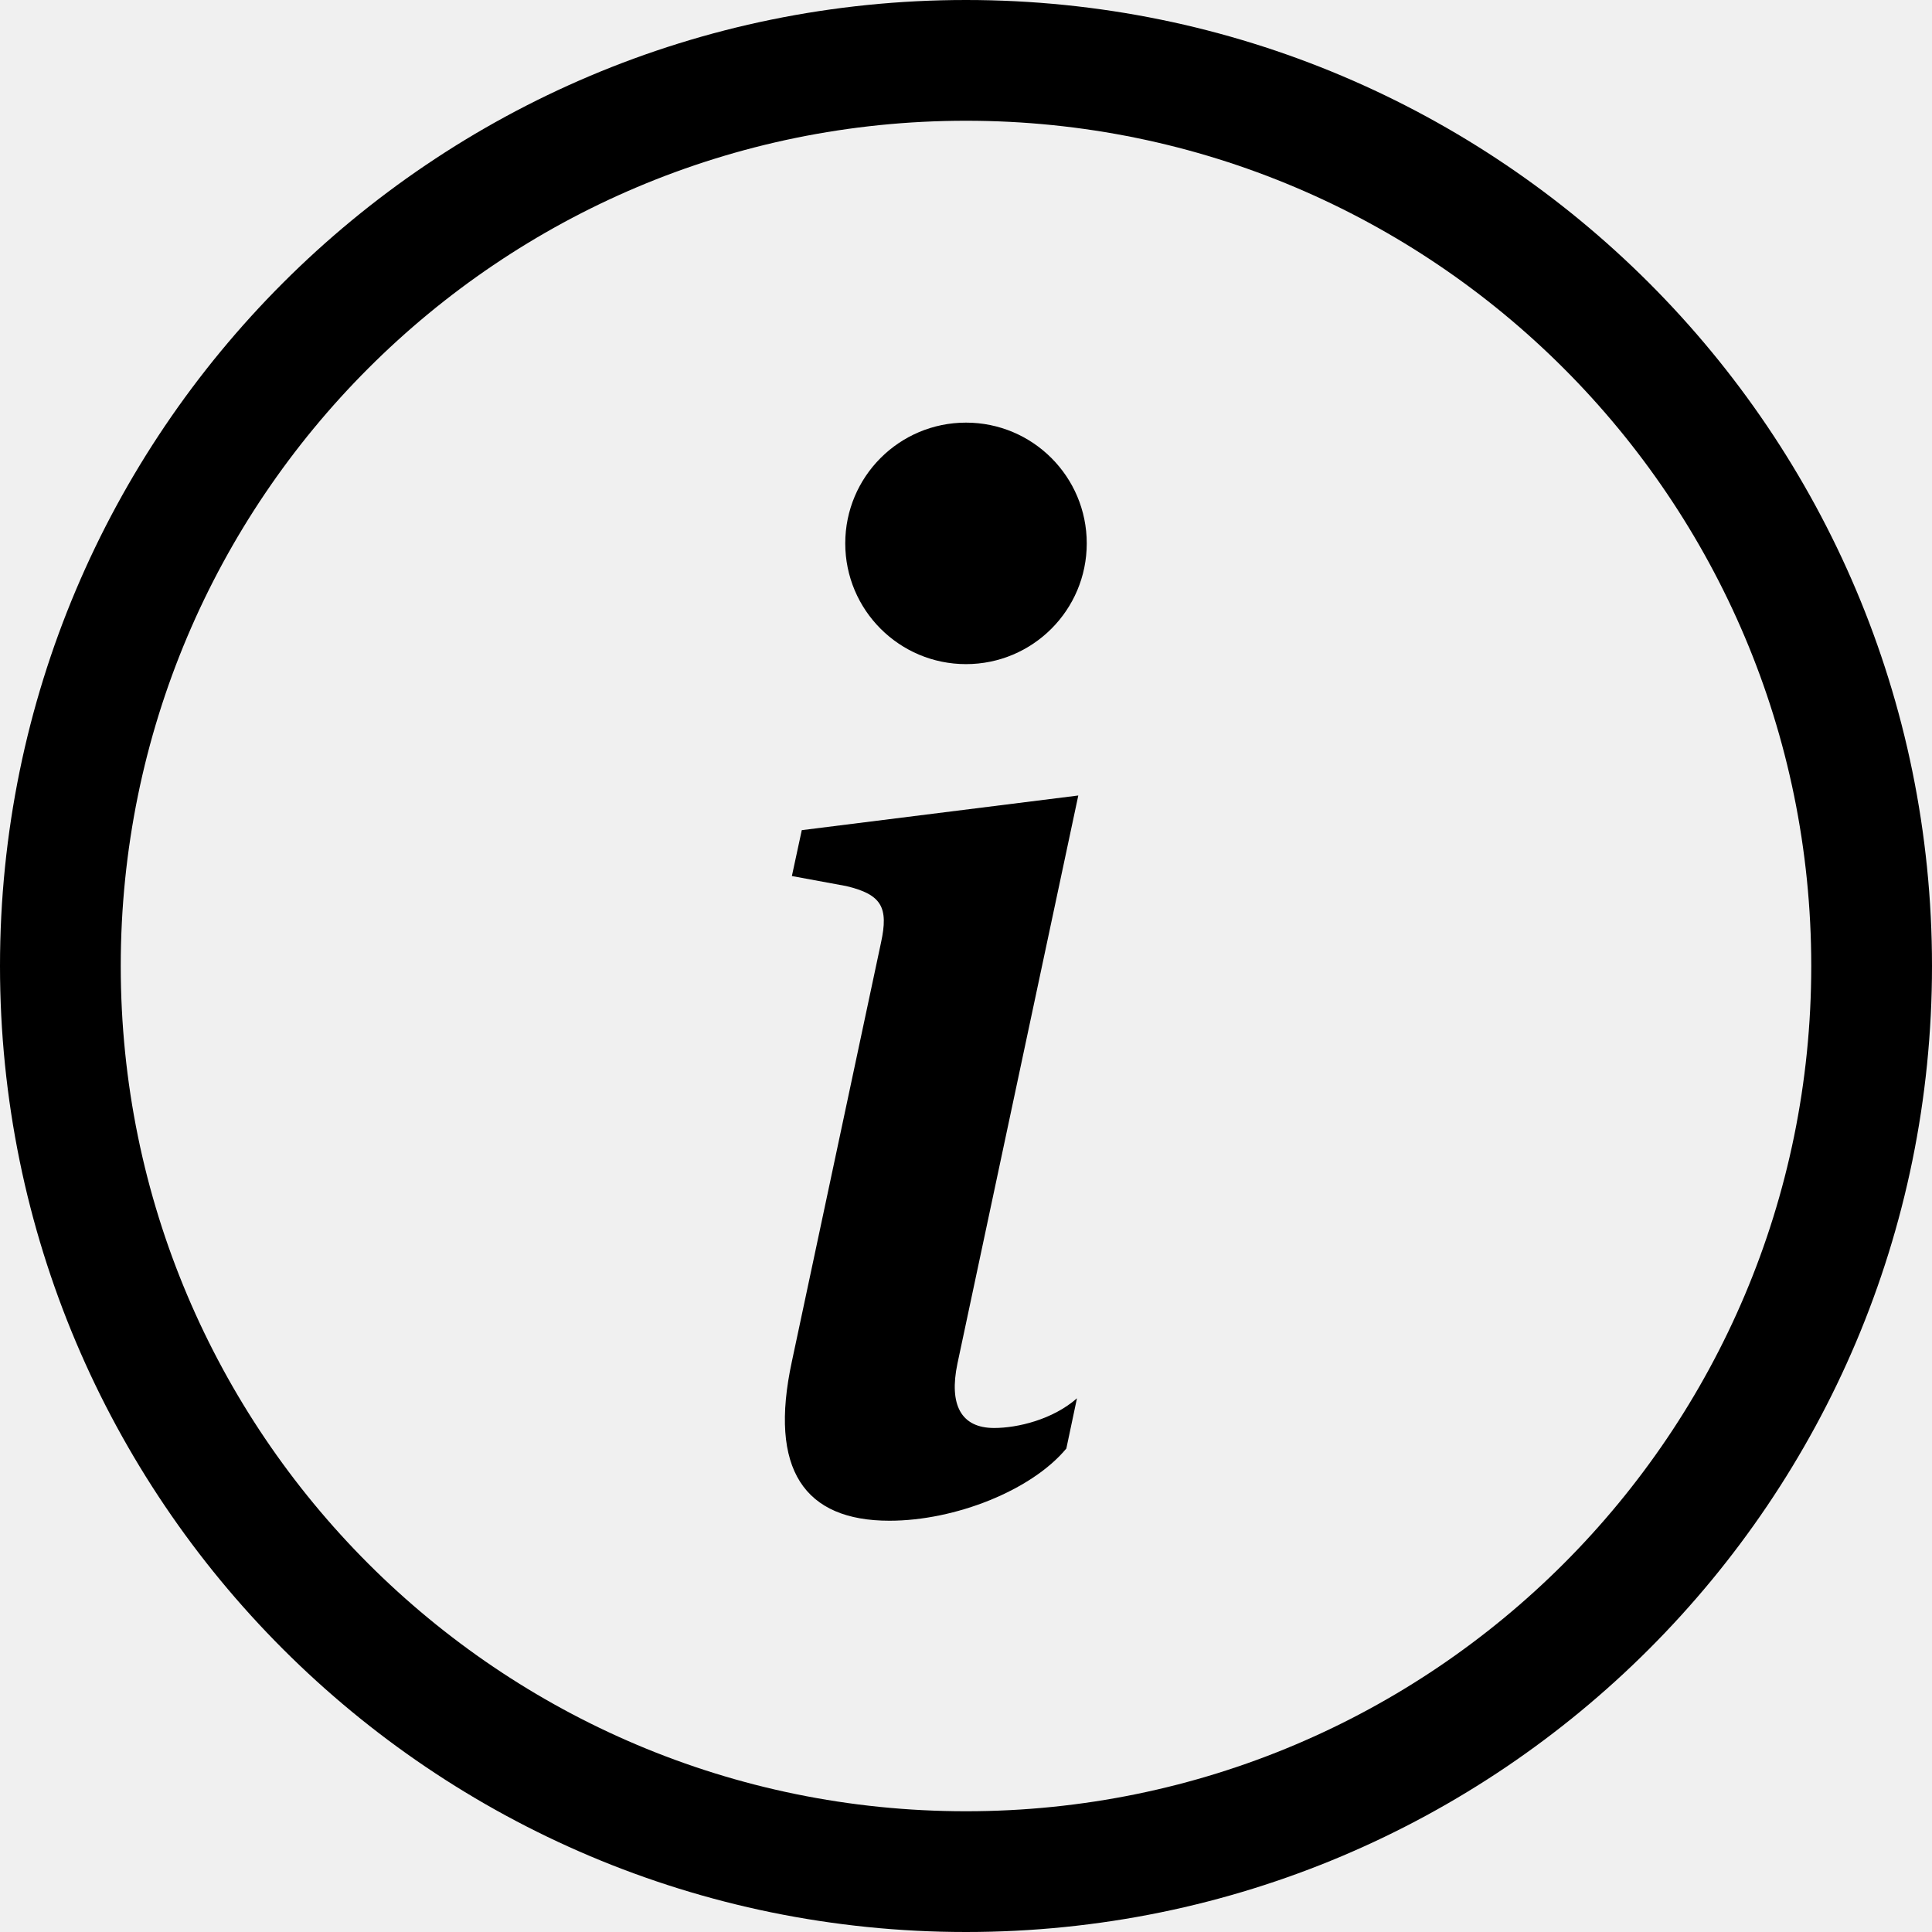
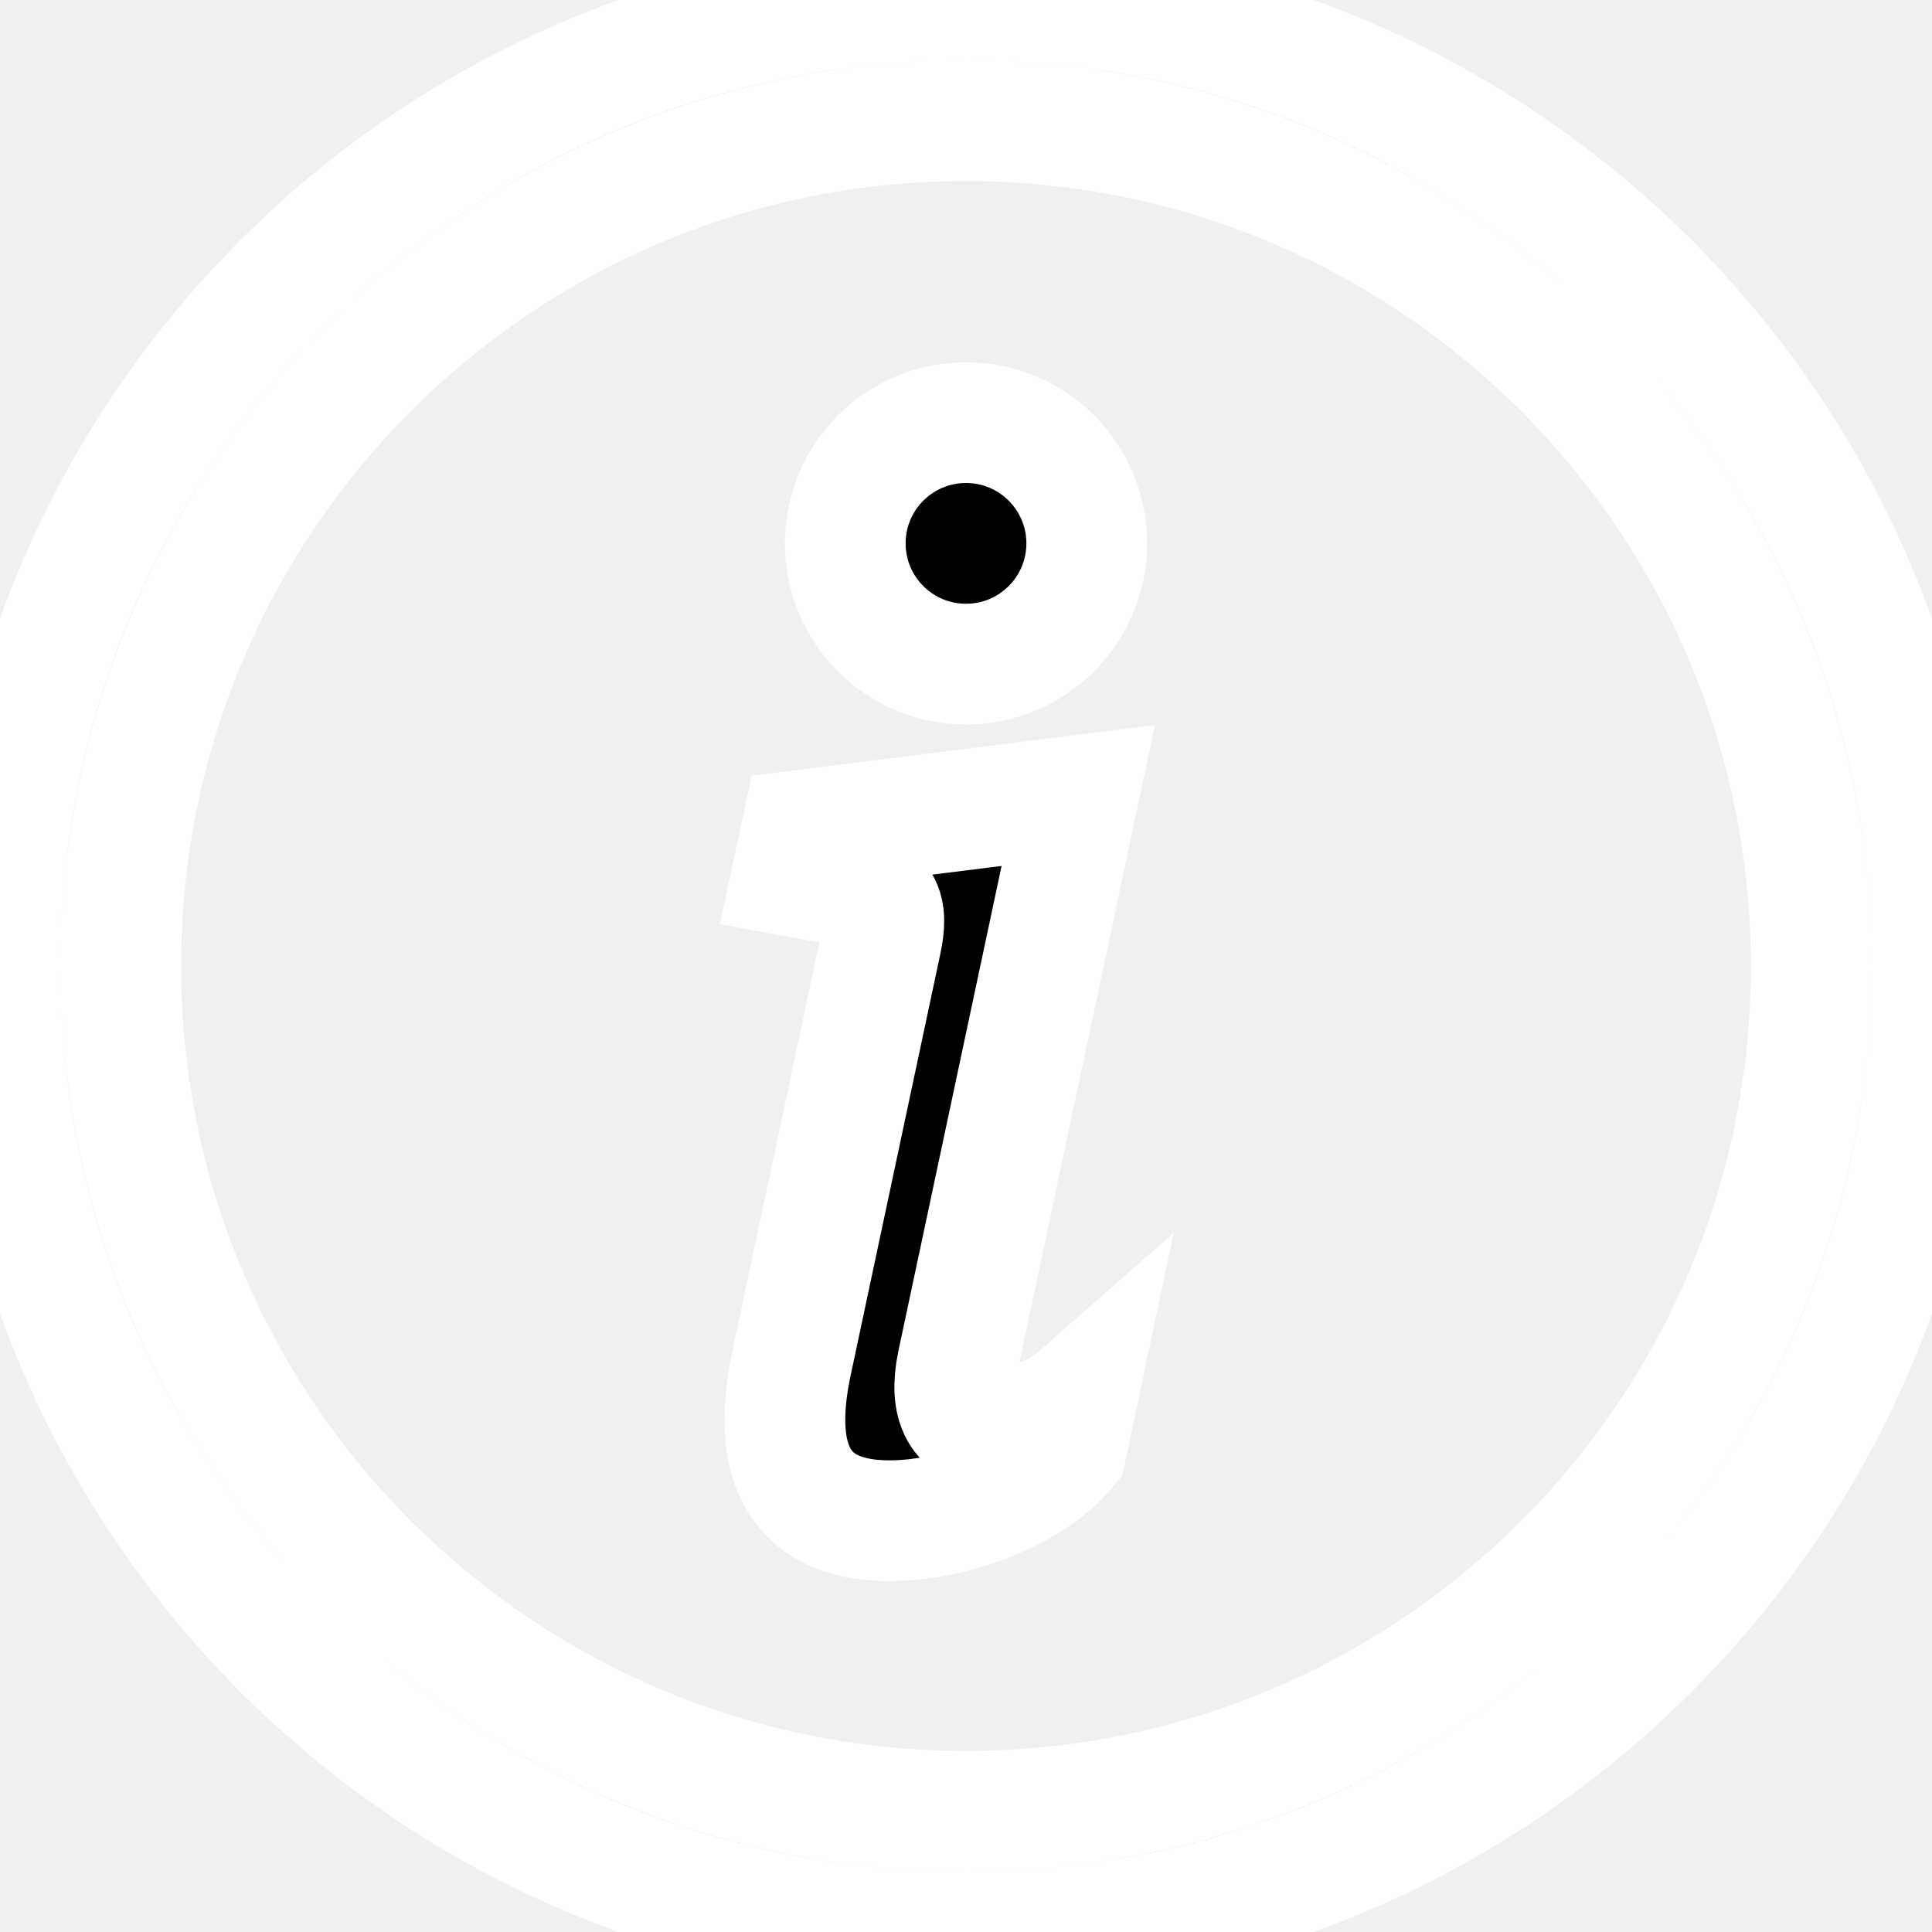
- <svg xmlns="http://www.w3.org/2000/svg" width="16" height="16" fill="currentColor" class="bi bi-info-circle" viewBox="0 0 16 16">
+ <svg xmlns="http://www.w3.org/2000/svg" stroke="#fff" width="16" height="16" fill="currentColor" class="bi bi-info-circle" viewBox="0 0 16 16">
  <path d="M8 15A7 7 0 1 1 8 1a7 7 0 0 1 0 14zm0 1A8 8 0 1 0 8 0a8 8 0 0 0 0 16z" />
  <path d="m8.93 6.588-2.29.287-.082.38.45.083c.294.07.352.176.288.469l-.738 3.468c-.194.897.105 1.319.808 1.319.545 0 1.178-.252 1.465-.598l.088-.416c-.2.176-.492.246-.686.246-.275 0-.375-.193-.304-.533L8.93 6.588zM9 4.5a1 1 0 1 1-2 0 1 1 0 0 1 2 0z" />
</svg>
